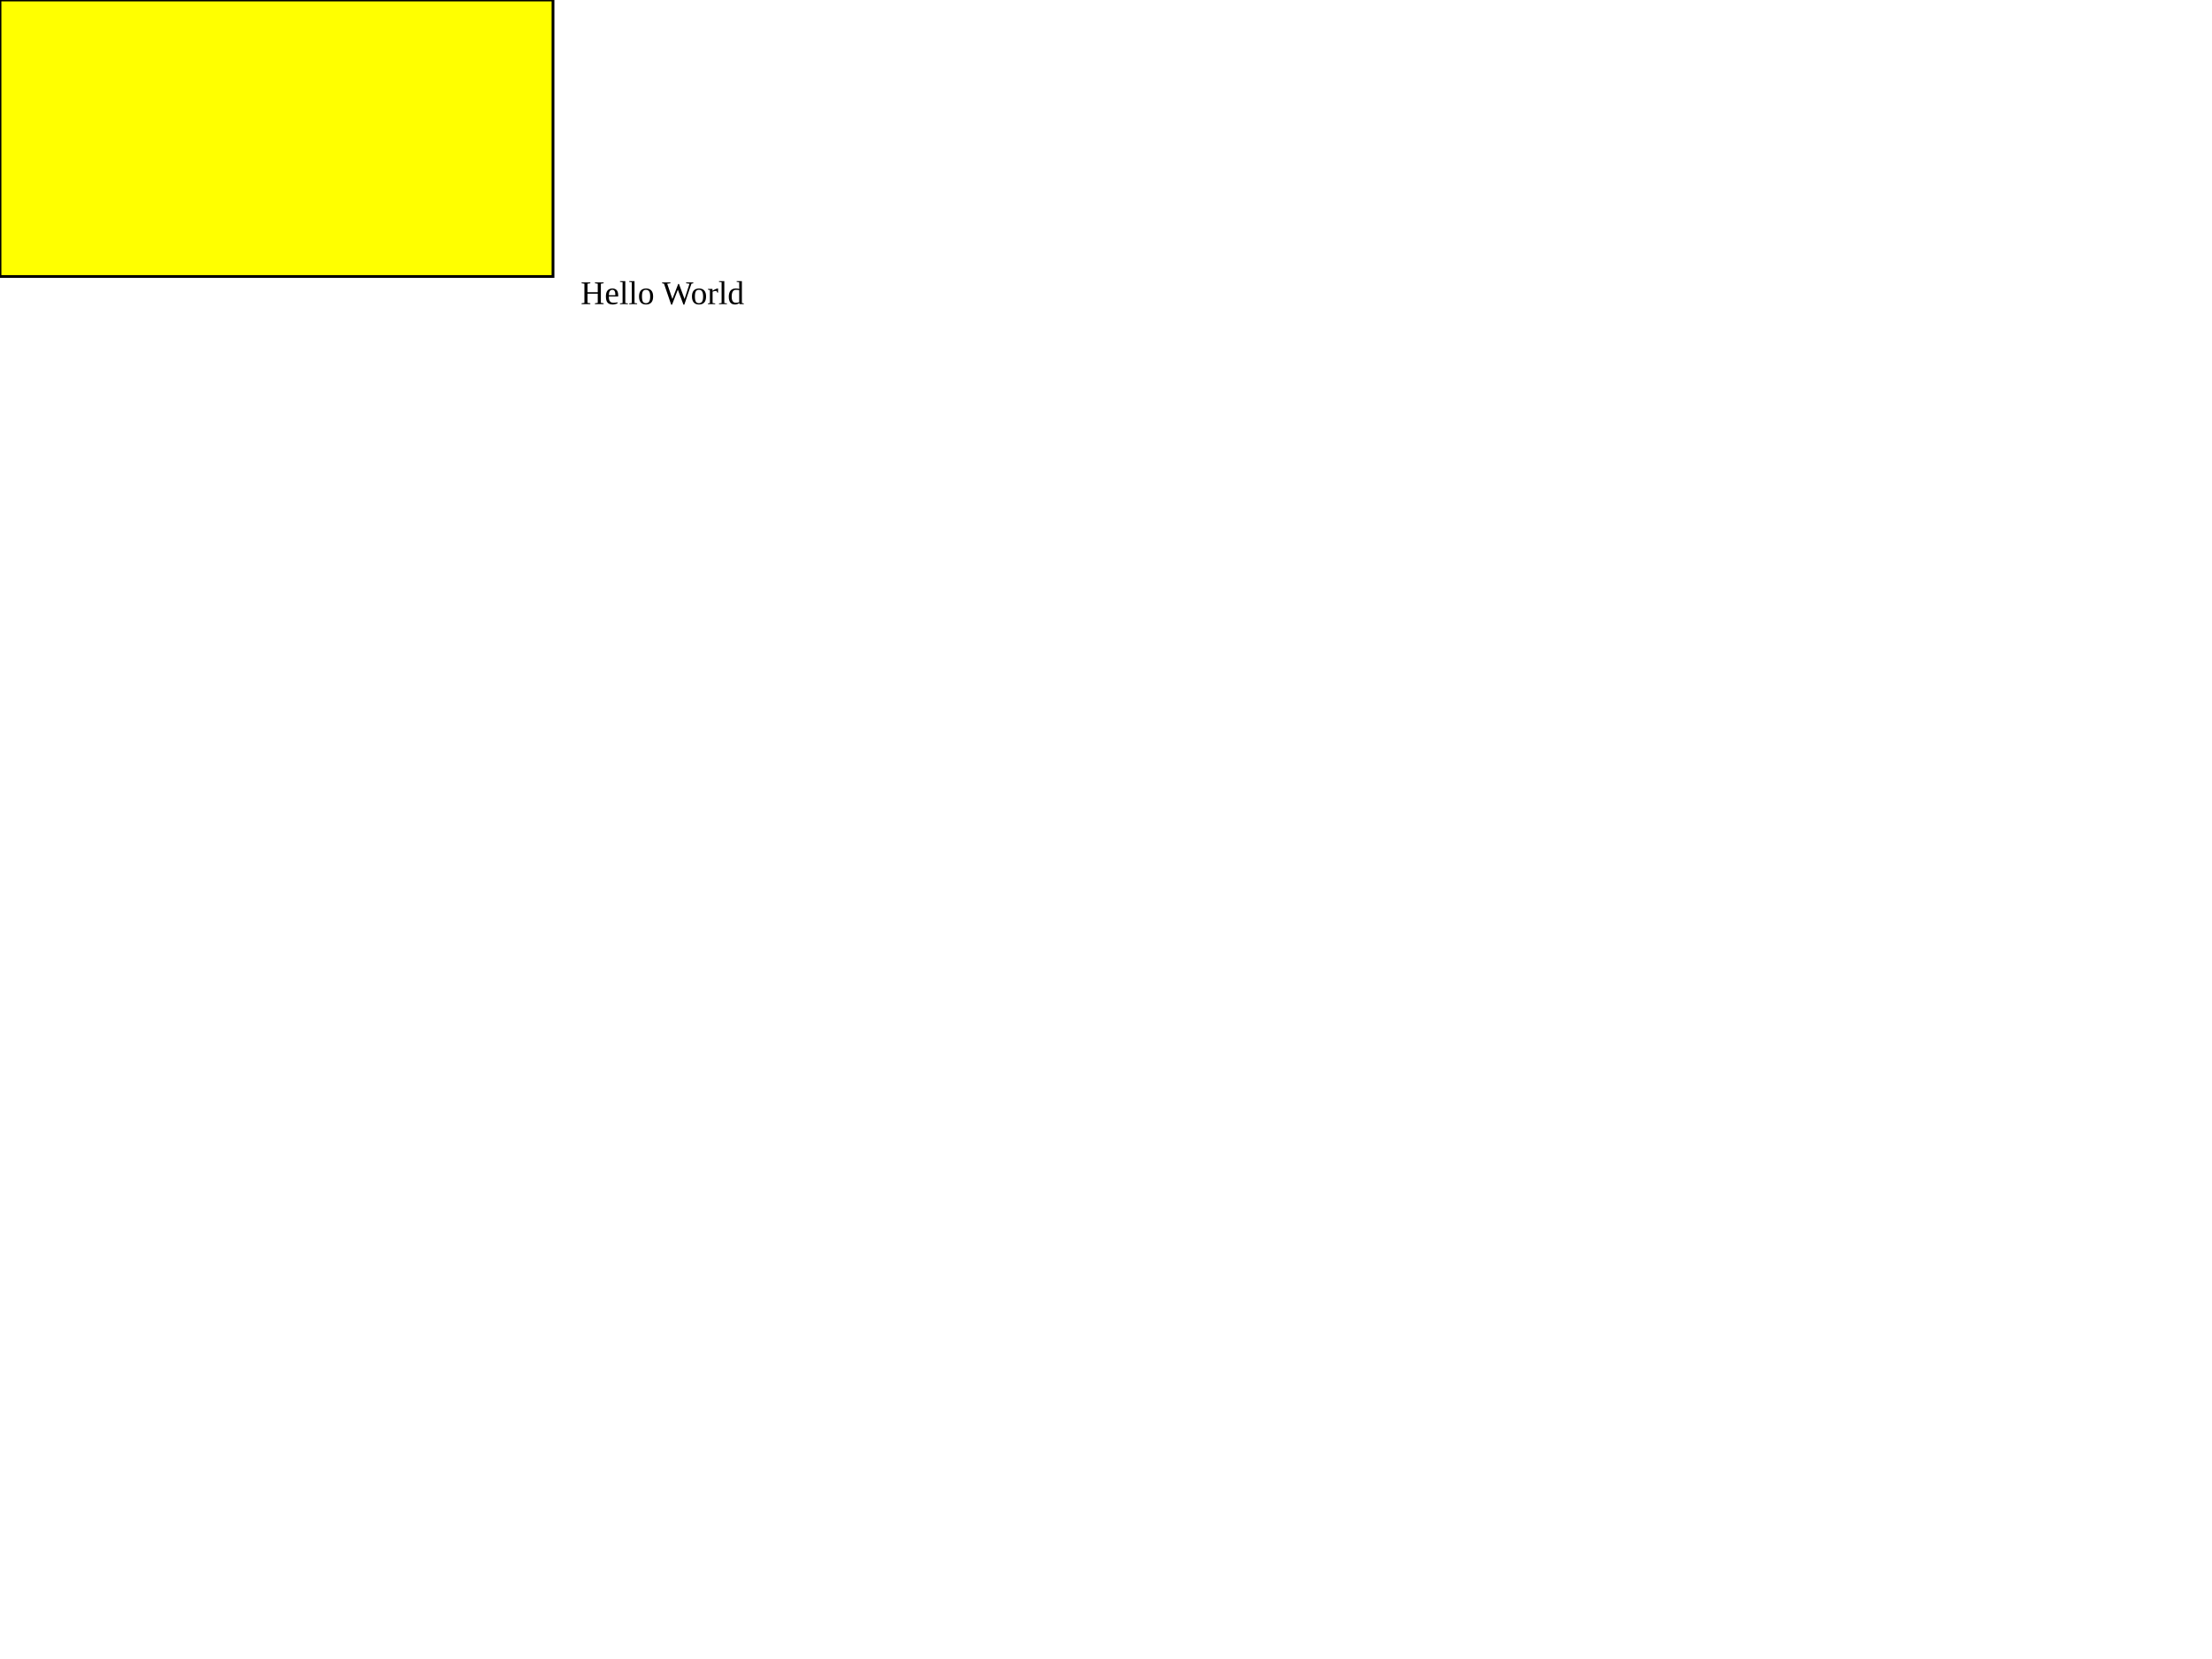
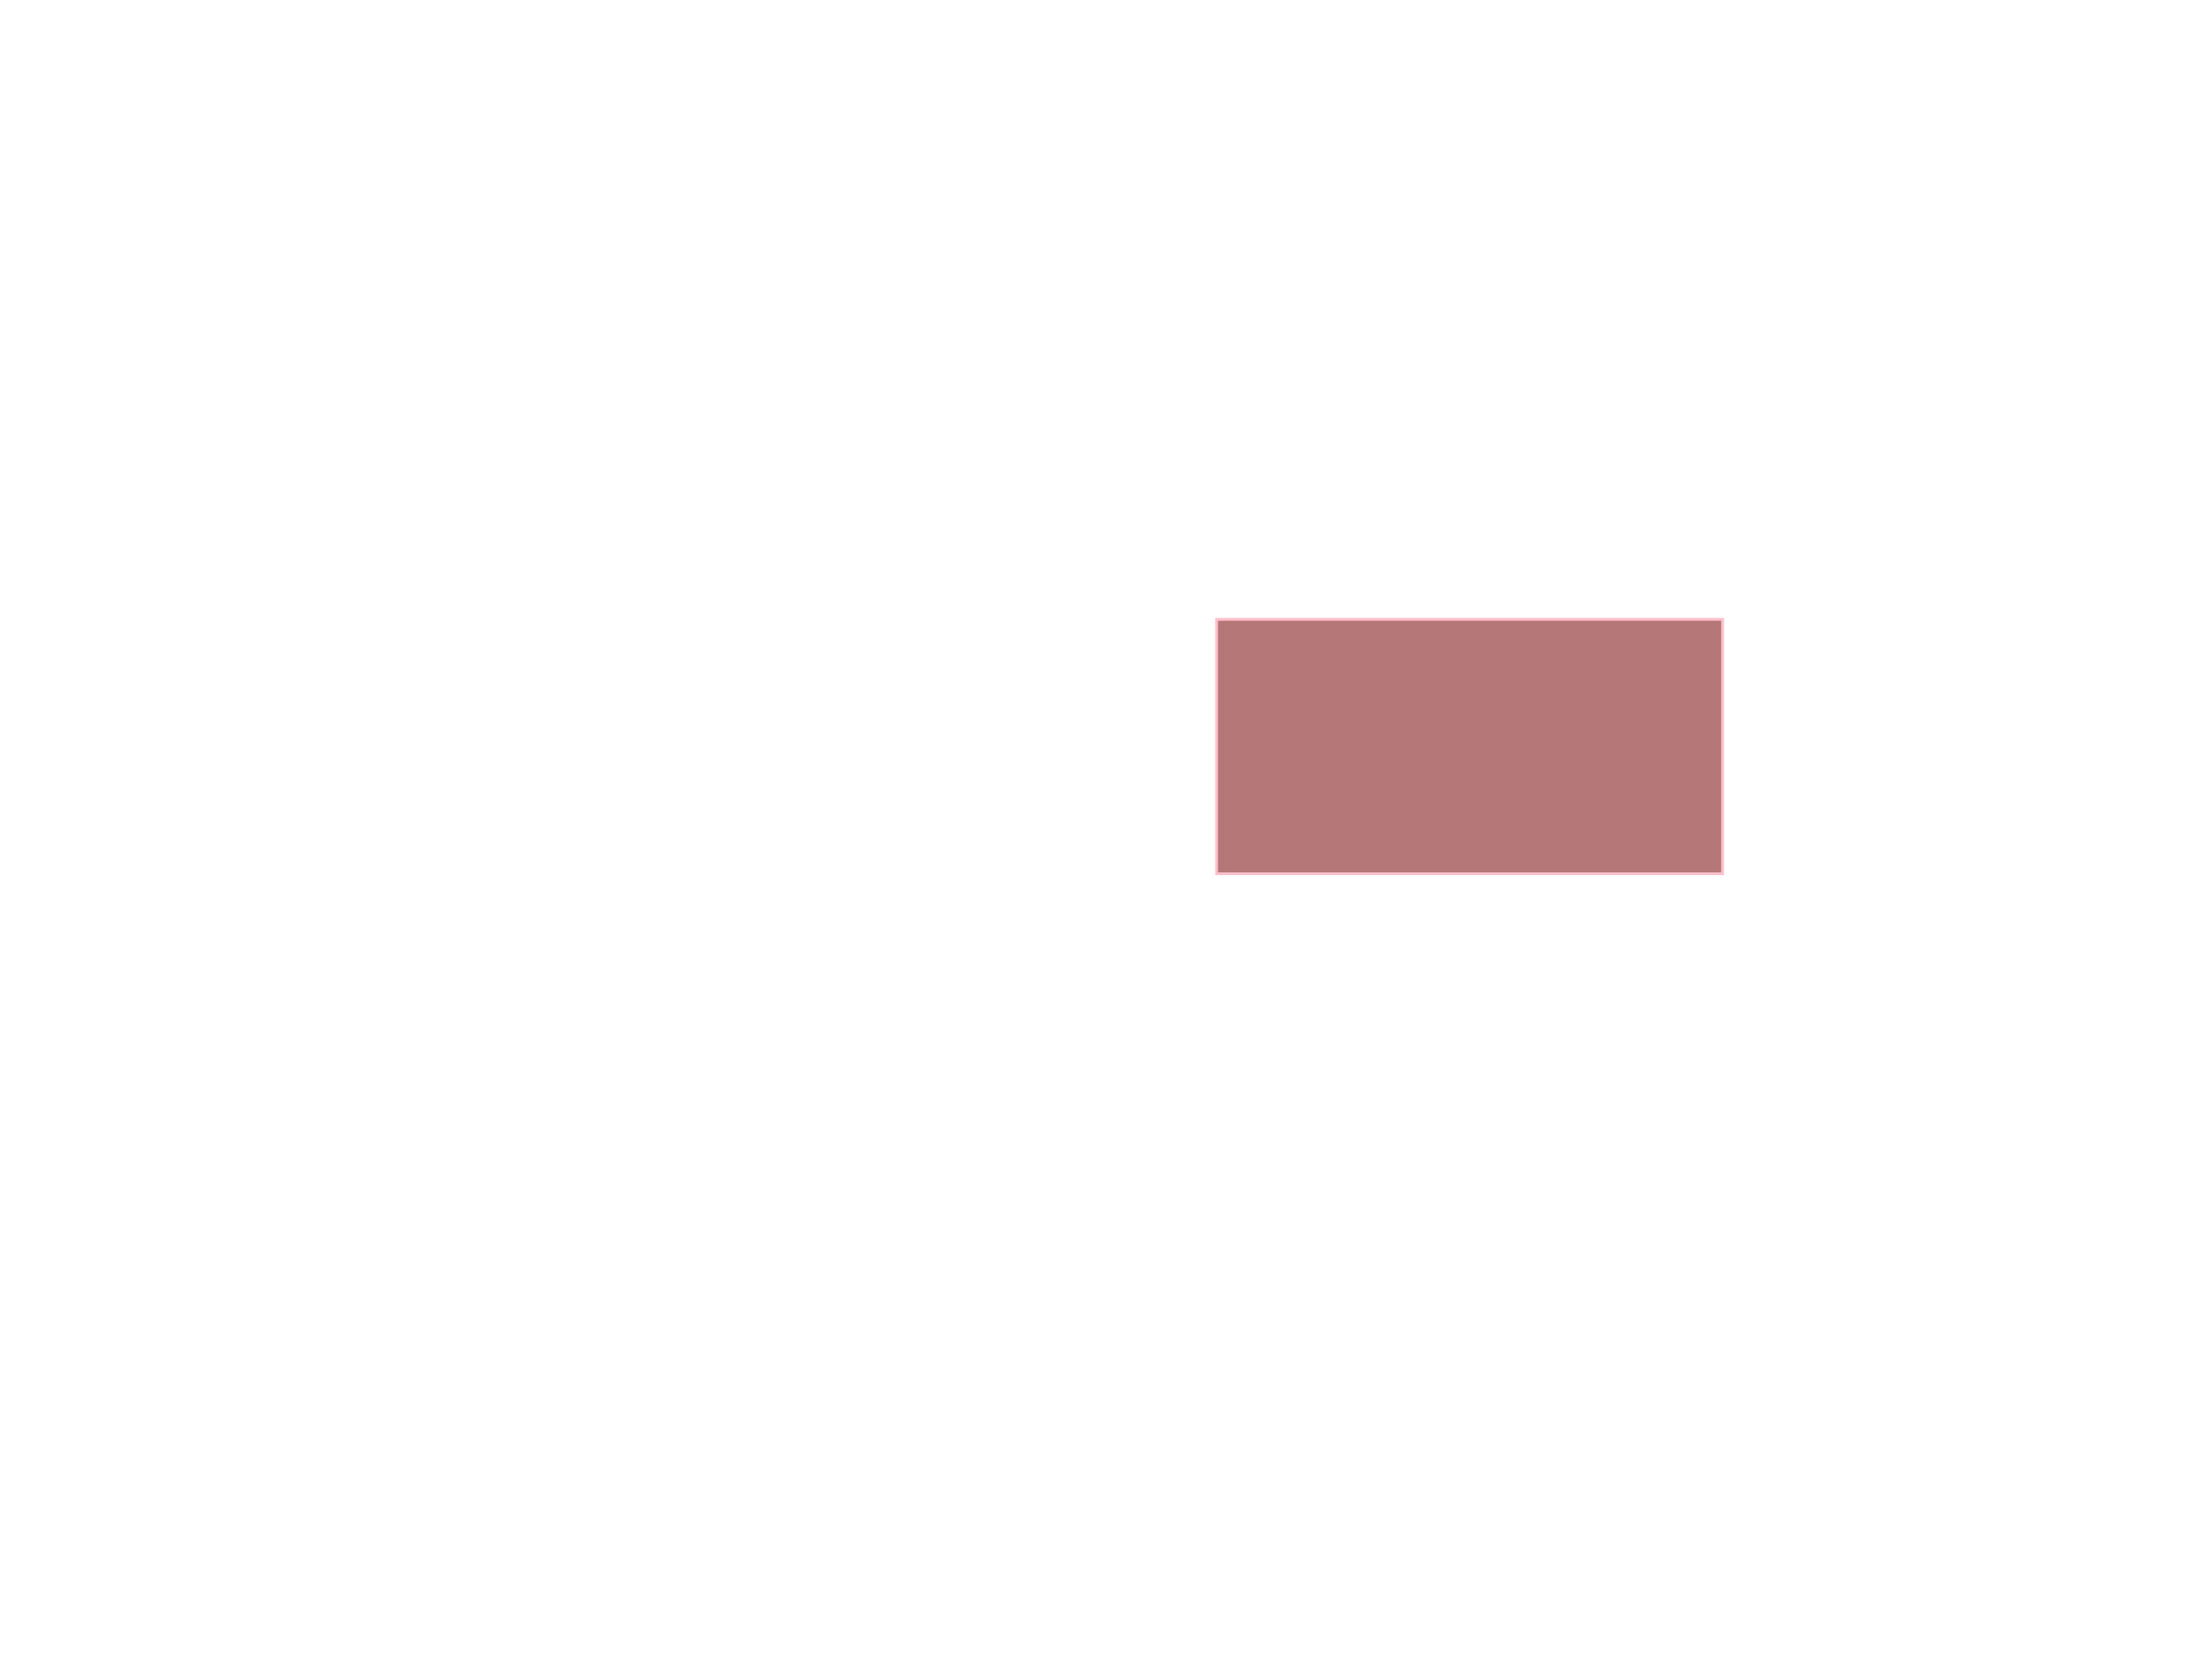
<svg xmlns="http://www.w3.org/2000/svg" baseProfile="full" height="600px" version="1.1" width="800px">
  <defs />
-   <rect fill="rgb(255,255,0)" height="100px" stroke="black" stroke-width="1" width="200px" x="0" y="0" />
-   <text x="210" y="110">Hello World</text>
+   <rect fill="rgb(181,119,119)" height="92px" stroke="pink" stroke-width="1" width="183px" x="440" y="224" />
</svg>
